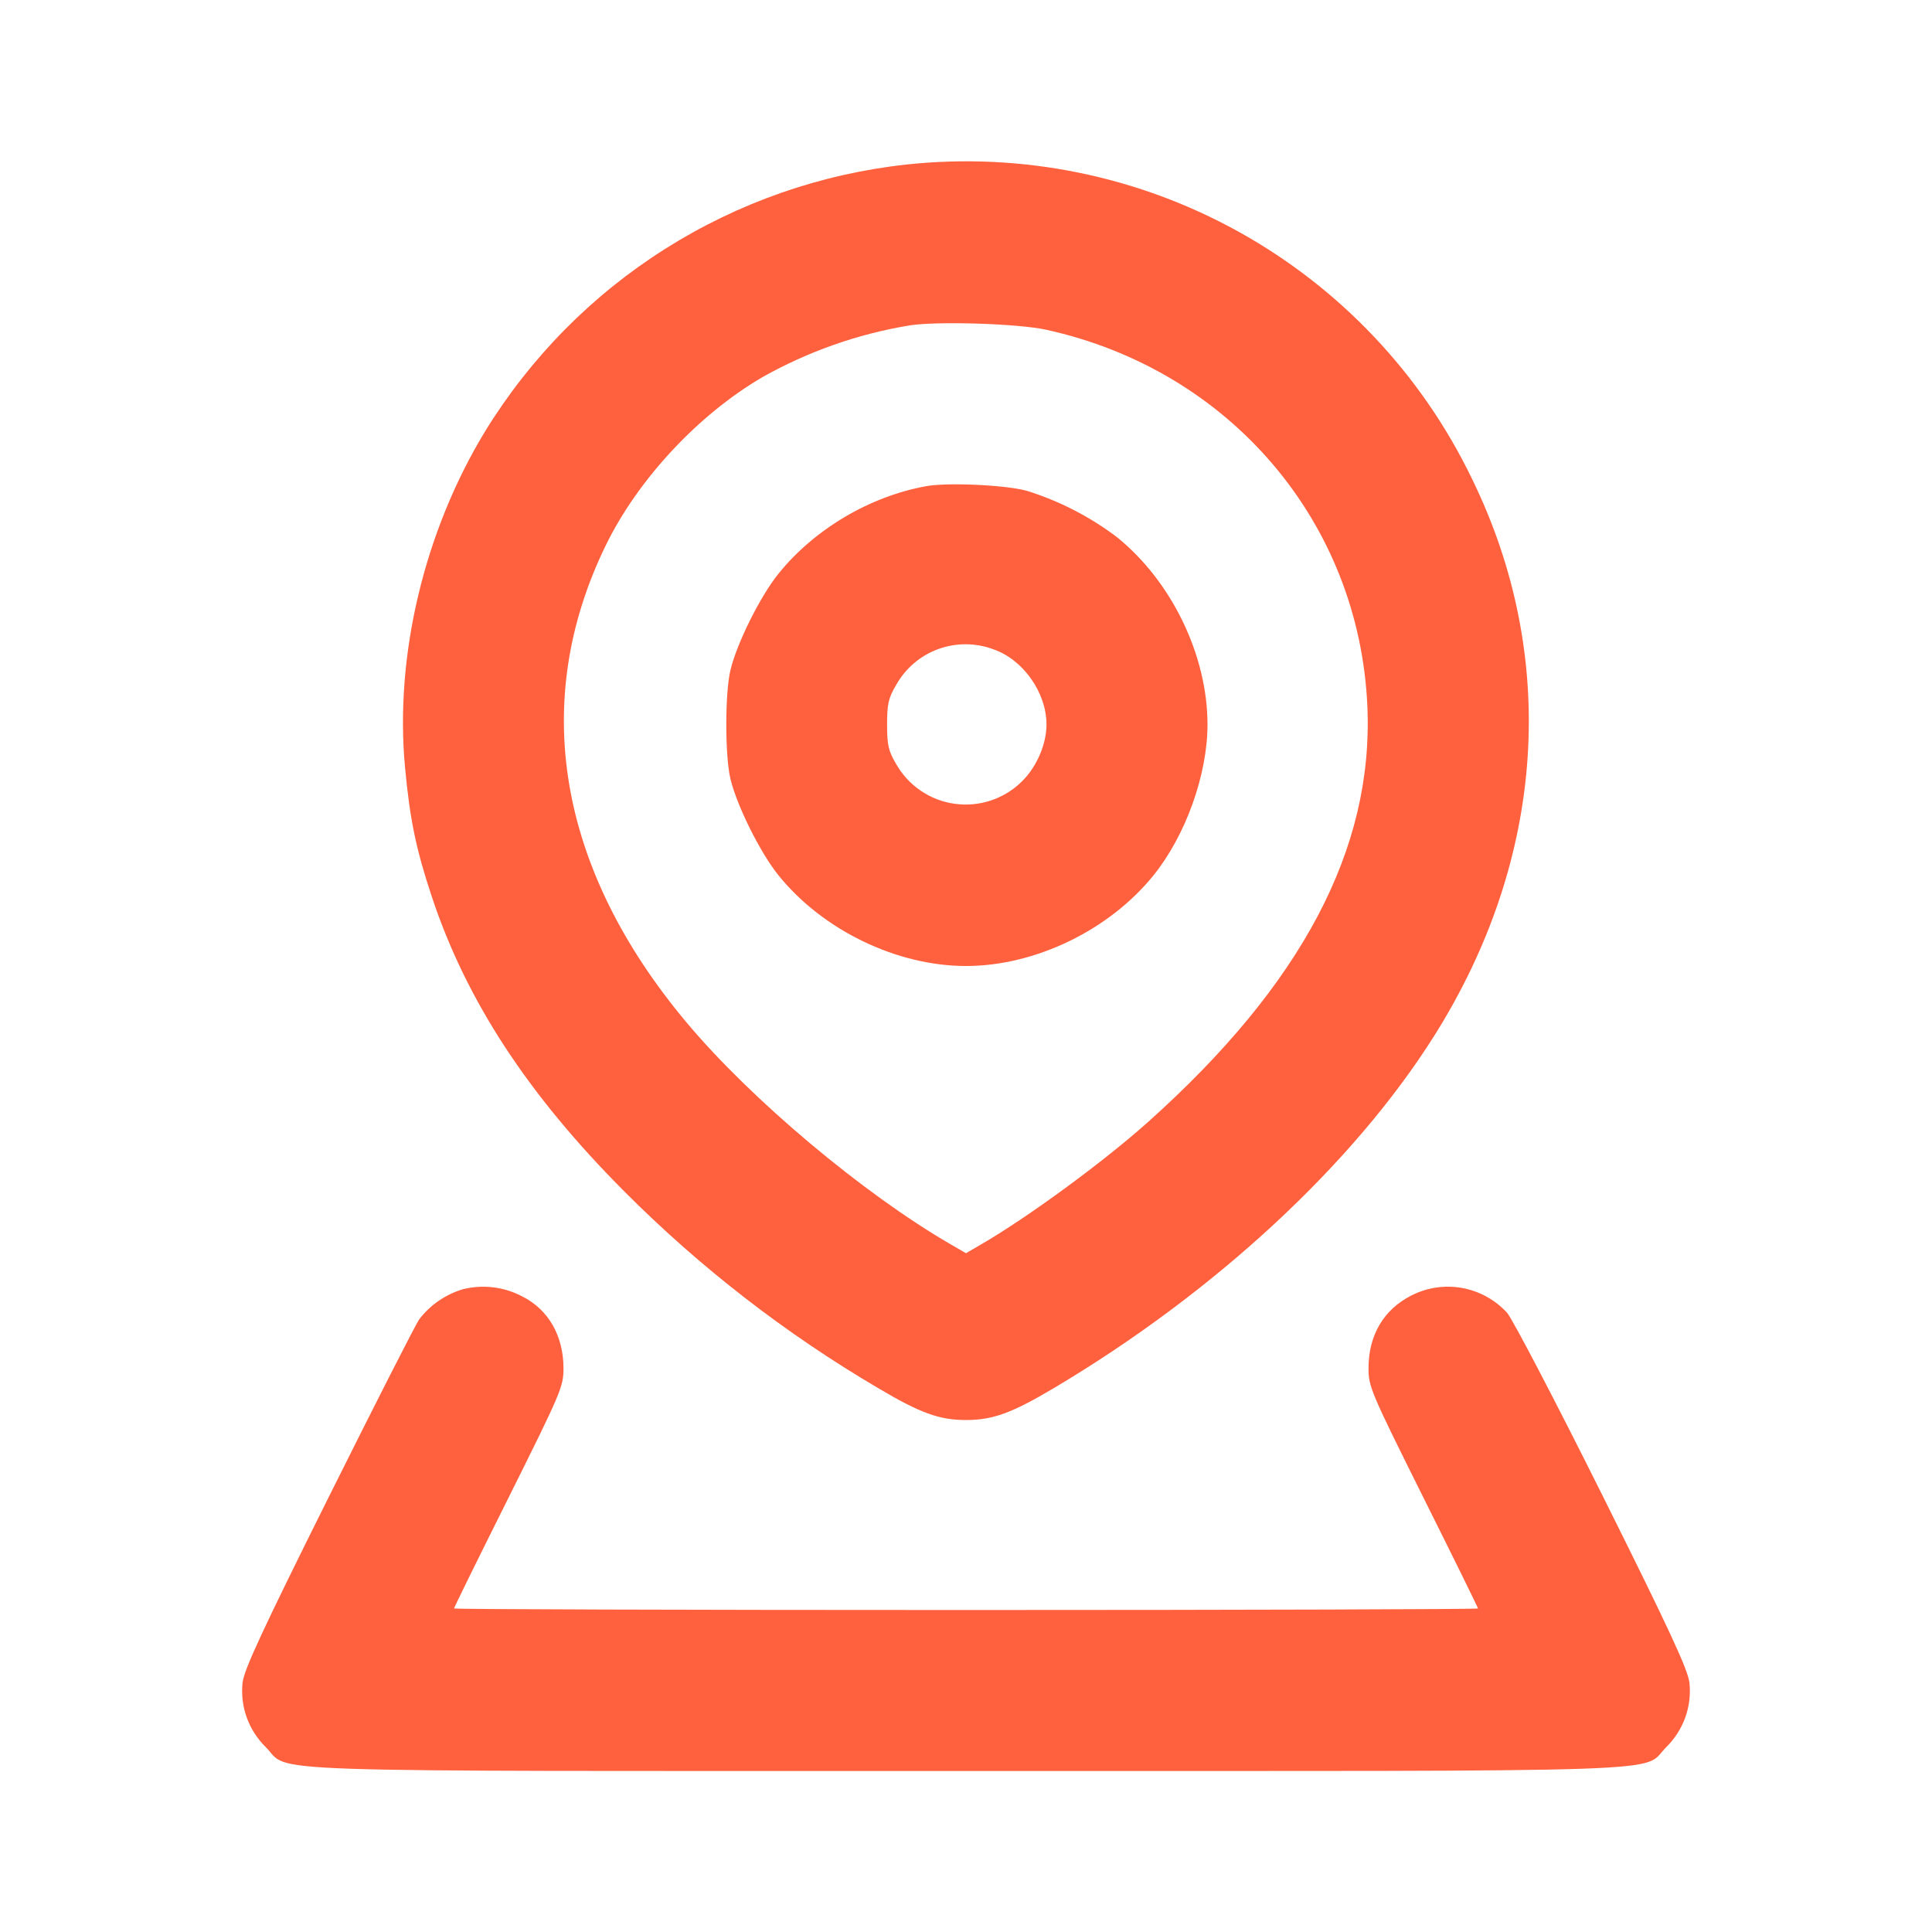
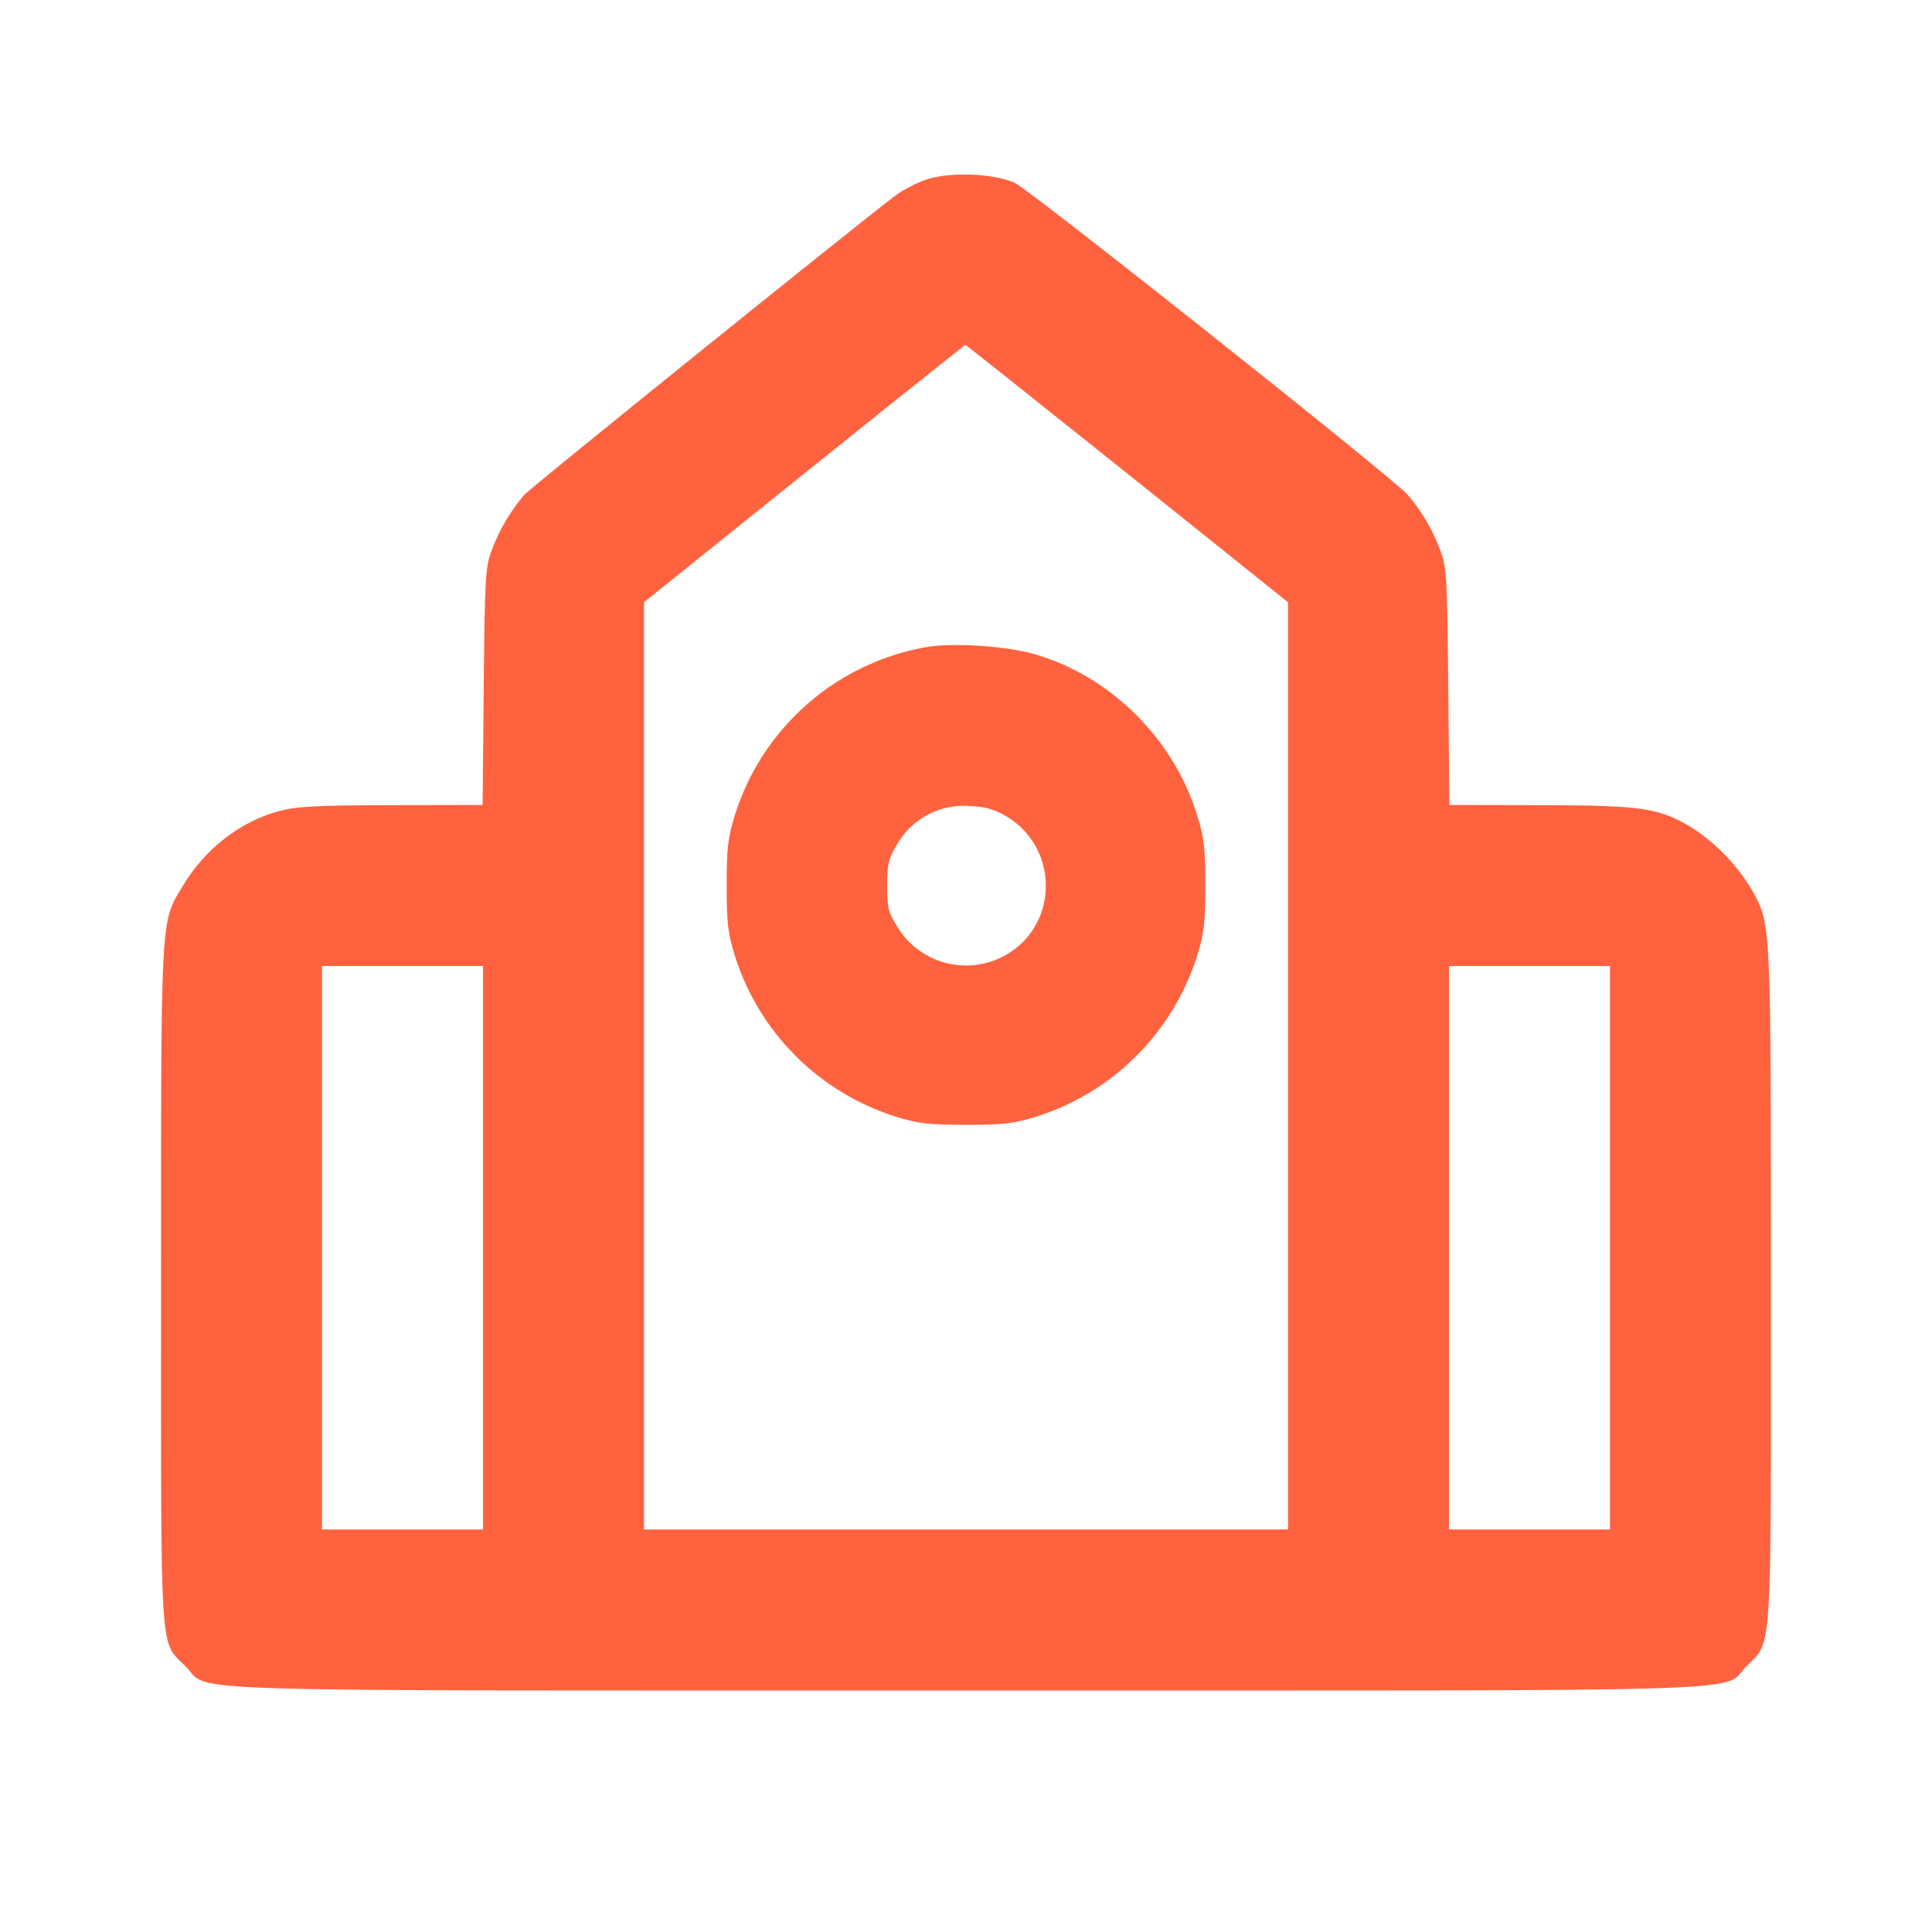
<svg xmlns="http://www.w3.org/2000/svg" width="50" height="50" viewBox="0 0 50 50" fill="none">
-   <path fill-rule="evenodd" clip-rule="evenodd" d="M23.458 4.258C21.237 4.5 19.1 5.247 17.212 6.442C15.323 7.636 13.733 9.247 12.562 11.15C10.979 13.748 10.21 16.973 10.483 19.869C10.61 21.221 10.767 21.977 11.175 23.206C12.067 25.892 13.66 28.331 16.163 30.84C18.126 32.808 20.334 34.518 22.731 35.927C23.817 36.571 24.308 36.75 25 36.75C25.692 36.75 26.183 36.571 27.269 35.927C31.442 33.448 35.035 30.117 37.127 26.792C40.002 22.219 40.352 16.994 38.087 12.375C36.783 9.679 34.677 7.452 32.059 5.999C29.44 4.546 26.436 3.938 23.458 4.258ZM27.071 8.533C31.827 9.575 35.183 13.512 35.388 18.292C35.546 21.969 33.69 25.479 29.708 29.04C28.554 30.071 26.615 31.494 25.396 32.202L25 32.433L24.604 32.204C22.337 30.89 19.435 28.452 17.765 26.458C14.435 22.483 13.704 18.154 15.681 14.106C16.512 12.404 18.073 10.729 19.733 9.76C20.915 9.095 22.205 8.641 23.544 8.421C24.26 8.308 26.348 8.375 27.071 8.533ZM23.965 12.583C22.506 12.848 21.075 13.696 20.146 14.848C19.677 15.431 19.079 16.627 18.906 17.333C18.76 17.923 18.76 19.577 18.906 20.167C19.079 20.873 19.677 22.069 20.146 22.652C21.292 24.073 23.208 25 25 25C26.792 25 28.708 24.073 29.854 22.652C30.688 21.617 31.25 20.044 31.25 18.75C31.25 16.958 30.321 15.04 28.902 13.898C28.201 13.368 27.414 12.964 26.575 12.702C26.023 12.55 24.521 12.481 23.965 12.583ZM25.708 16.804C26.477 17.067 27.083 17.925 27.083 18.75C27.083 19.254 26.835 19.835 26.46 20.21C26.235 20.437 25.96 20.609 25.657 20.712C25.355 20.815 25.032 20.846 24.715 20.803C24.398 20.761 24.095 20.645 23.831 20.465C23.566 20.286 23.347 20.047 23.19 19.769C22.992 19.433 22.958 19.283 22.958 18.75C22.958 18.217 22.992 18.067 23.19 17.731C23.429 17.301 23.815 16.97 24.277 16.8C24.739 16.63 25.247 16.631 25.708 16.804ZM11.985 33.364C11.533 33.497 11.134 33.771 10.848 34.146C10.758 34.271 9.704 36.344 8.504 38.75C6.775 42.221 6.315 43.212 6.277 43.552C6.245 43.857 6.283 44.165 6.387 44.453C6.492 44.742 6.66 45.002 6.879 45.217C7.546 45.885 6.044 45.833 25 45.833C43.956 45.833 42.454 45.885 43.121 45.217C43.34 45.002 43.508 44.742 43.613 44.453C43.717 44.165 43.755 43.857 43.723 43.552C43.685 43.212 43.221 42.212 41.469 38.696C40.254 36.26 39.144 34.135 39.002 33.973C38.694 33.638 38.285 33.413 37.837 33.332C37.389 33.252 36.928 33.321 36.523 33.529C35.808 33.892 35.417 34.556 35.417 35.41C35.417 35.887 35.475 36.023 36.833 38.748C37.612 40.308 38.25 41.604 38.25 41.627C38.25 41.648 32.288 41.667 25 41.667C17.712 41.667 11.75 41.648 11.75 41.627C11.75 41.604 12.387 40.308 13.167 38.748C14.525 36.023 14.583 35.887 14.583 35.41C14.583 34.573 14.192 33.889 13.517 33.552C13.047 33.303 12.502 33.236 11.985 33.364Z" fill="#FF613E" />
+   <path fill-rule="evenodd" clip-rule="evenodd" d="M23.929 4.662C23.683 4.752 23.346 4.931 23.179 5.056C22.142 5.842 13.752 12.604 13.573 12.802C13.207 13.228 12.92 13.715 12.725 14.242C12.56 14.679 12.548 14.904 12.519 17.771L12.49 20.833L10.14 20.837C8.2 20.842 7.696 20.869 7.244 20.985C6.225 21.252 5.304 21.965 4.719 22.946C4.152 23.892 4.167 23.608 4.167 33.273C4.167 43.073 4.125 42.446 4.804 43.125C5.485 43.804 3.715 43.75 25 43.75C46.304 43.75 44.515 43.806 45.202 43.119C45.869 42.45 45.833 43.01 45.831 33.256C45.831 23.848 45.835 23.946 45.358 23.065C44.969 22.401 44.43 21.838 43.785 21.419C42.935 20.906 42.508 20.844 39.86 20.837L37.51 20.833L37.481 17.771C37.452 14.904 37.44 14.679 37.275 14.242C37.08 13.715 36.793 13.227 36.427 12.8C35.996 12.325 26.64 4.9 26.26 4.731C25.69 4.477 24.523 4.442 23.929 4.662ZM29.169 12.25L33.333 15.585V39.583H16.667V15.585L20.812 12.256C22.198 11.14 23.588 10.029 24.981 8.923C24.992 8.919 26.877 10.417 29.169 12.25ZM23.956 16.75C22.81 16.954 21.741 17.47 20.869 18.242C19.997 19.013 19.353 20.01 19.01 21.123C18.837 21.692 18.806 21.962 18.806 22.917C18.806 23.871 18.837 24.142 19.01 24.71C19.317 25.698 19.859 26.595 20.59 27.326C21.321 28.057 22.219 28.599 23.206 28.906C23.775 29.079 24.046 29.11 25 29.11C25.954 29.11 26.225 29.079 26.794 28.906C27.781 28.599 28.679 28.057 29.41 27.326C30.141 26.595 30.683 25.698 30.99 24.71C31.163 24.142 31.194 23.871 31.194 22.917C31.194 21.962 31.163 21.692 30.99 21.123C30.383 19.131 28.758 17.51 26.794 16.935C26.042 16.715 24.65 16.625 23.956 16.75ZM26.067 21.14C27.379 21.946 27.404 23.846 26.115 24.665C25.879 24.814 25.616 24.914 25.341 24.96C25.066 25.005 24.785 24.995 24.514 24.93C24.243 24.864 23.988 24.745 23.764 24.58C23.54 24.414 23.352 24.205 23.21 23.965C22.988 23.602 22.958 23.481 22.958 22.923C22.958 22.383 22.992 22.235 23.19 21.898C23.377 21.551 23.663 21.267 24.013 21.083C24.362 20.899 24.758 20.823 25.15 20.865C25.475 20.869 25.793 20.964 26.067 21.14ZM12.5 32.292V39.583H8.333V25H12.5V32.292ZM41.667 32.292V39.583H37.5V25H41.667V32.292Z" fill="#FF623E" />
</svg>
